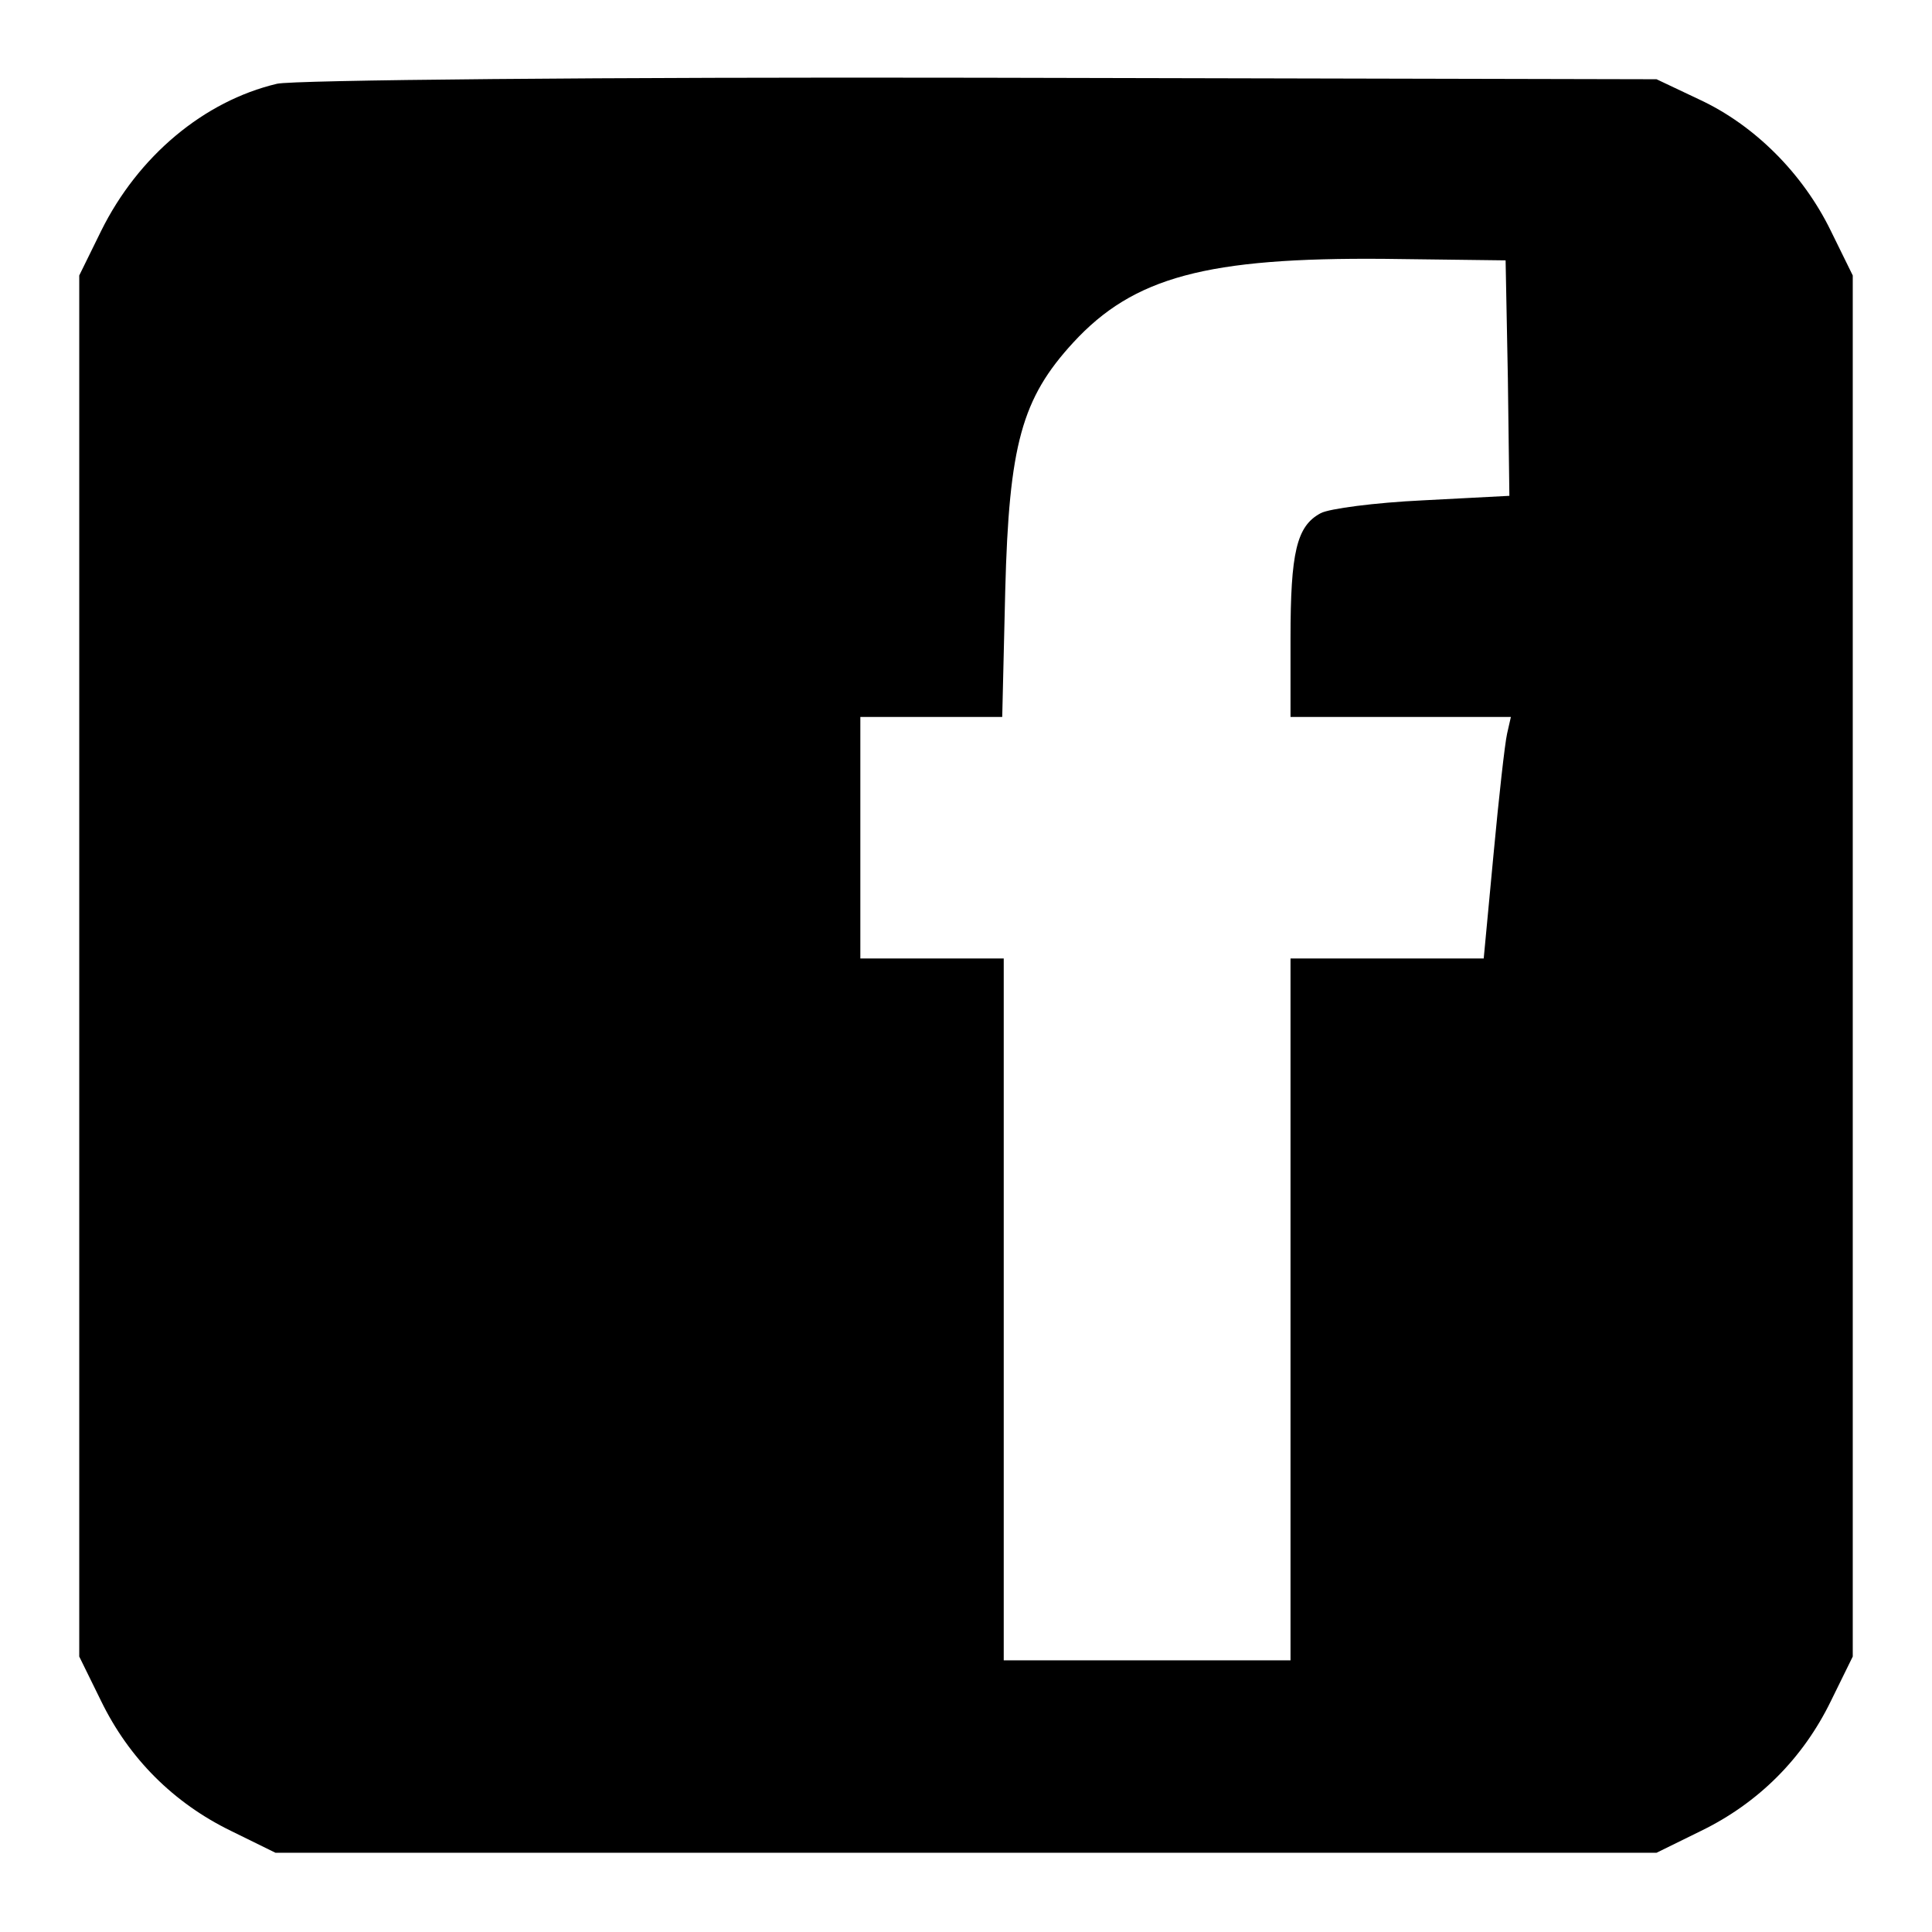
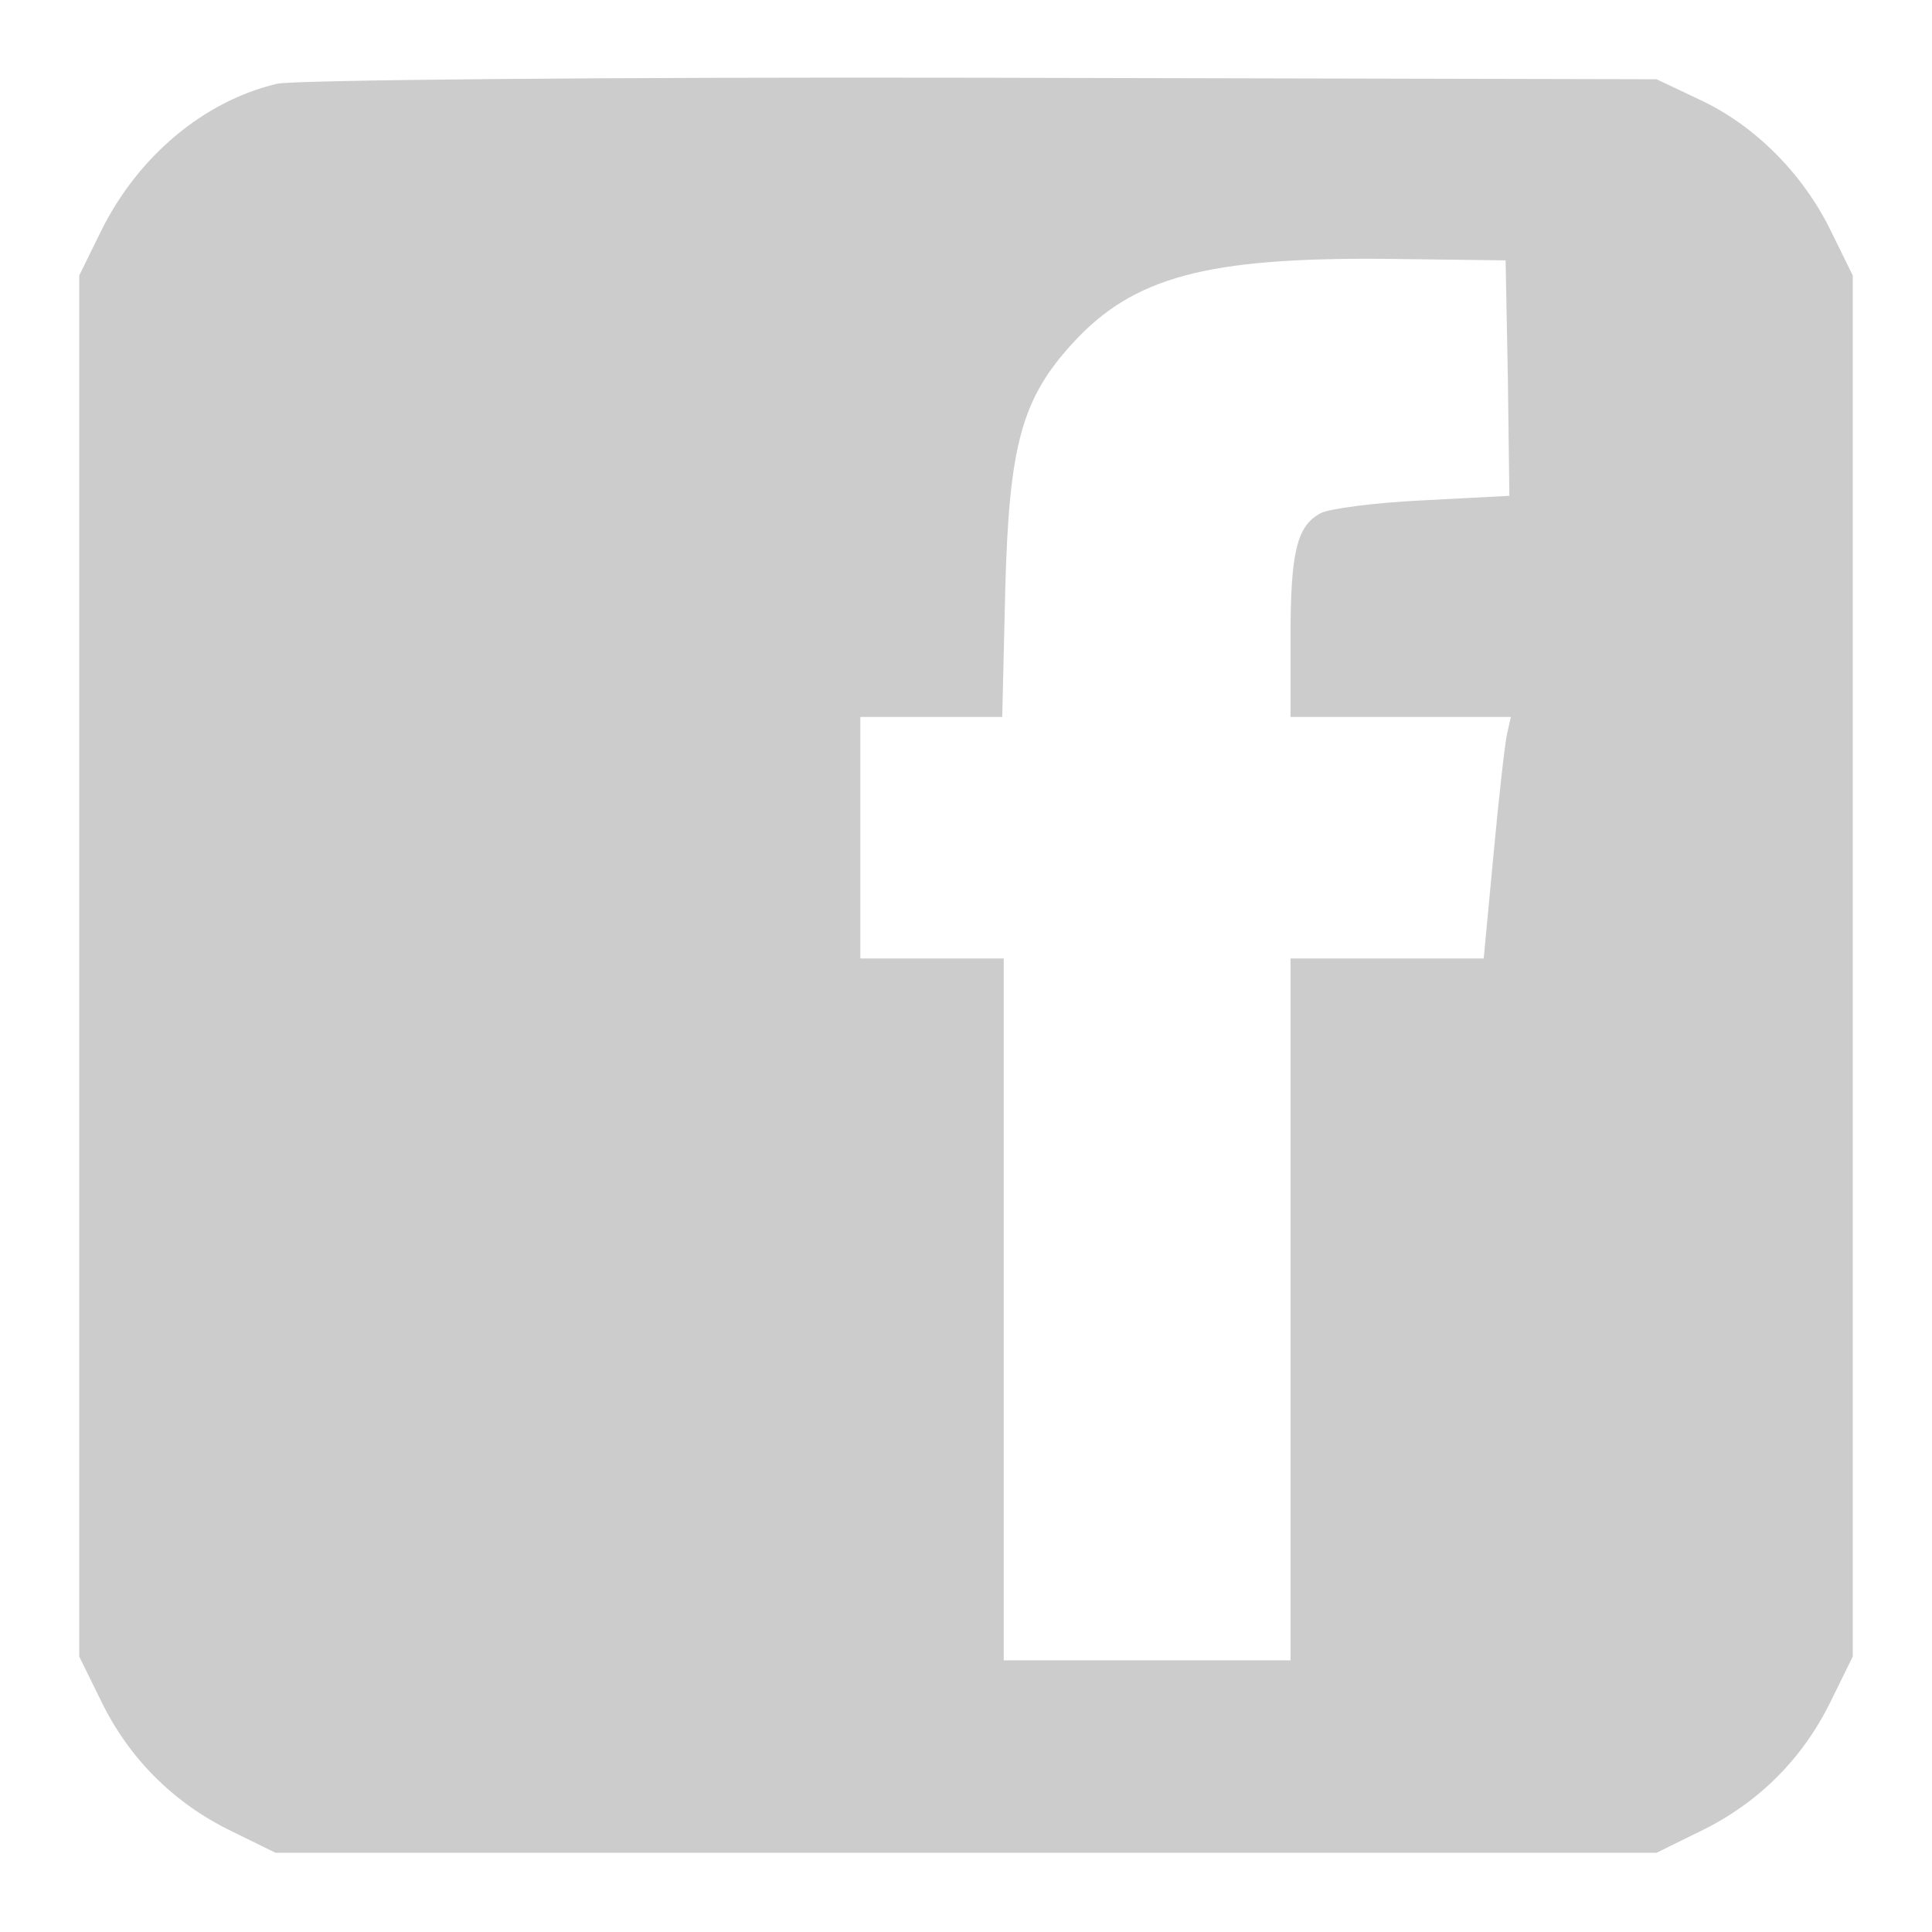
- <svg xmlns="http://www.w3.org/2000/svg" version="1.0" width="256pt" height="256pt" viewBox="0 0 256 256" preserveAspectRatio="xMidYMid meet">
-   <g transform="translate(0,256) scale(0.1,-0.1)" fill="#000000" stroke="none">
-     <path d="M367 2449 c-97 -23 -184 -96 -233 -195 l-29 -59 0 -915 0 -915 29 -59 c37 -76 96 -135 172 -172 l59 -29 915 0 915 0 59 29 c76 37 135 96 172 172 l29 59 0 915 0 915 -29 59 c-37 76 -101 140 -174 174 l-57 27 -895 2 c-502 1 -912 -3 -933 -8z m1631 -390 l2 -156 -115 -6 c-63 -3 -124 -11 -135 -17 -32 -17 -40 -52 -40 -166 l0 -104 146 0 146 0 -5 -22 c-3 -13 -11 -85 -18 -160 l-13 -138 -128 0 -128 0 0 -465 0 -465 -190 0 -190 0 0 465 0 465 -95 0 -95 0 0 160 0 160 94 0 94 0 4 168 c5 193 22 254 90 328 80 87 177 113 413 111 l160 -2 3 -156z" />
+ <svg xmlns="http://www.w3.org/2000/svg" width="256" height="256" preserveAspectRatio="xMidYMid meet">
+   <g>
+     <rect fill="none" id="canvas_background" height="402" width="582" y="-1" x="-1" />
+   </g>
+   <g>
+     <g id="svg_1" fill="#000000" transform="translate(0,256) scale(0.1,-0.1) ">
+       <path fill="#cccccc" id="svg_2" d="m367,2449c-97,-23 -184,-96 -233,-195l-29,-59l0,-915l0,-915l29,-59c37,-76 96,-135 172,-172l59,-29l915,0l915,0l59,29c76,37 135,96 172,172l29,59l0,915l0,915l-29,59c-37,76 -101,140 -174,174l-57,27l-895,2c-502,1 -912,-3 -933,-8zm1631,-390l2,-156l-115,-6c-63,-3 -124,-11 -135,-17c-32,-17 -40,-52 -40,-166l0,-104l146,0l146,0l-5,-22c-3,-13 -11,-85 -18,-160l-13,-138l-128,0l-128,0l0,-465l0,-465l-190,0l-190,0l0,465l0,465l-95,0l-95,0l0,160l0,160l94,0l94,0l4,168c5,193 22,254 90,328c80,87 177,113 413,111l160,-2l3,-156z" />
+     </g>
  </g>
</svg>
